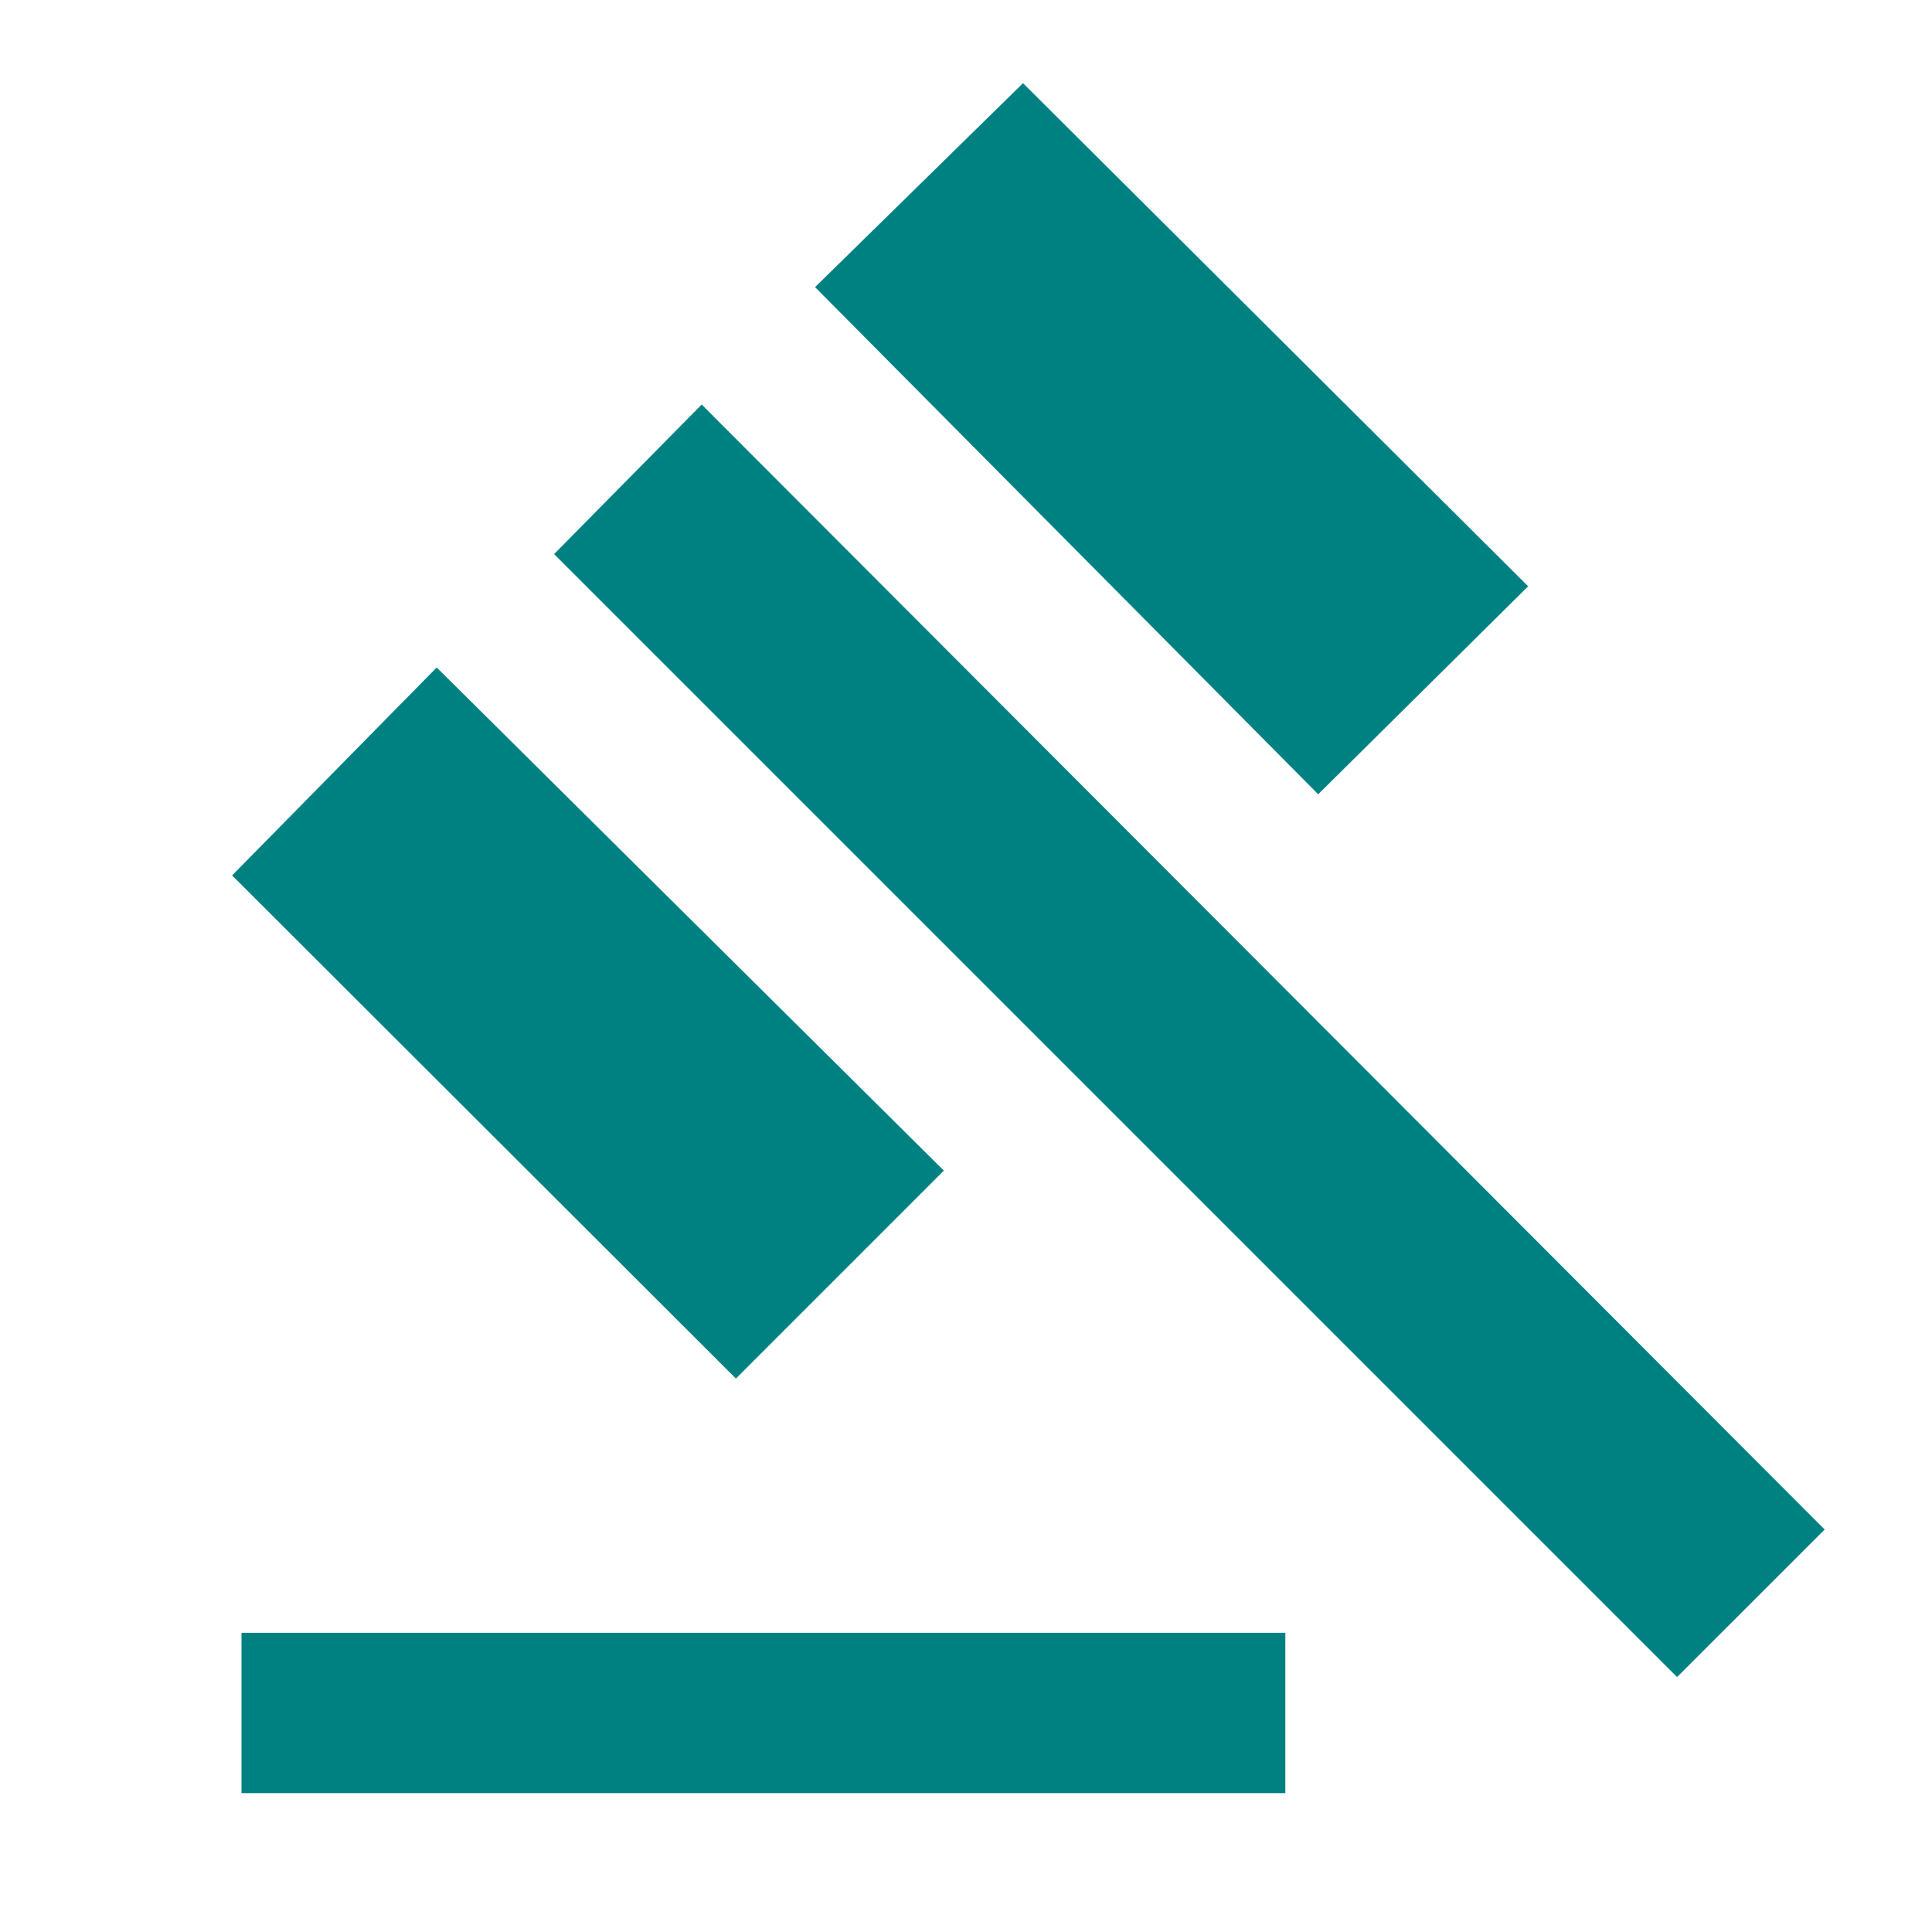
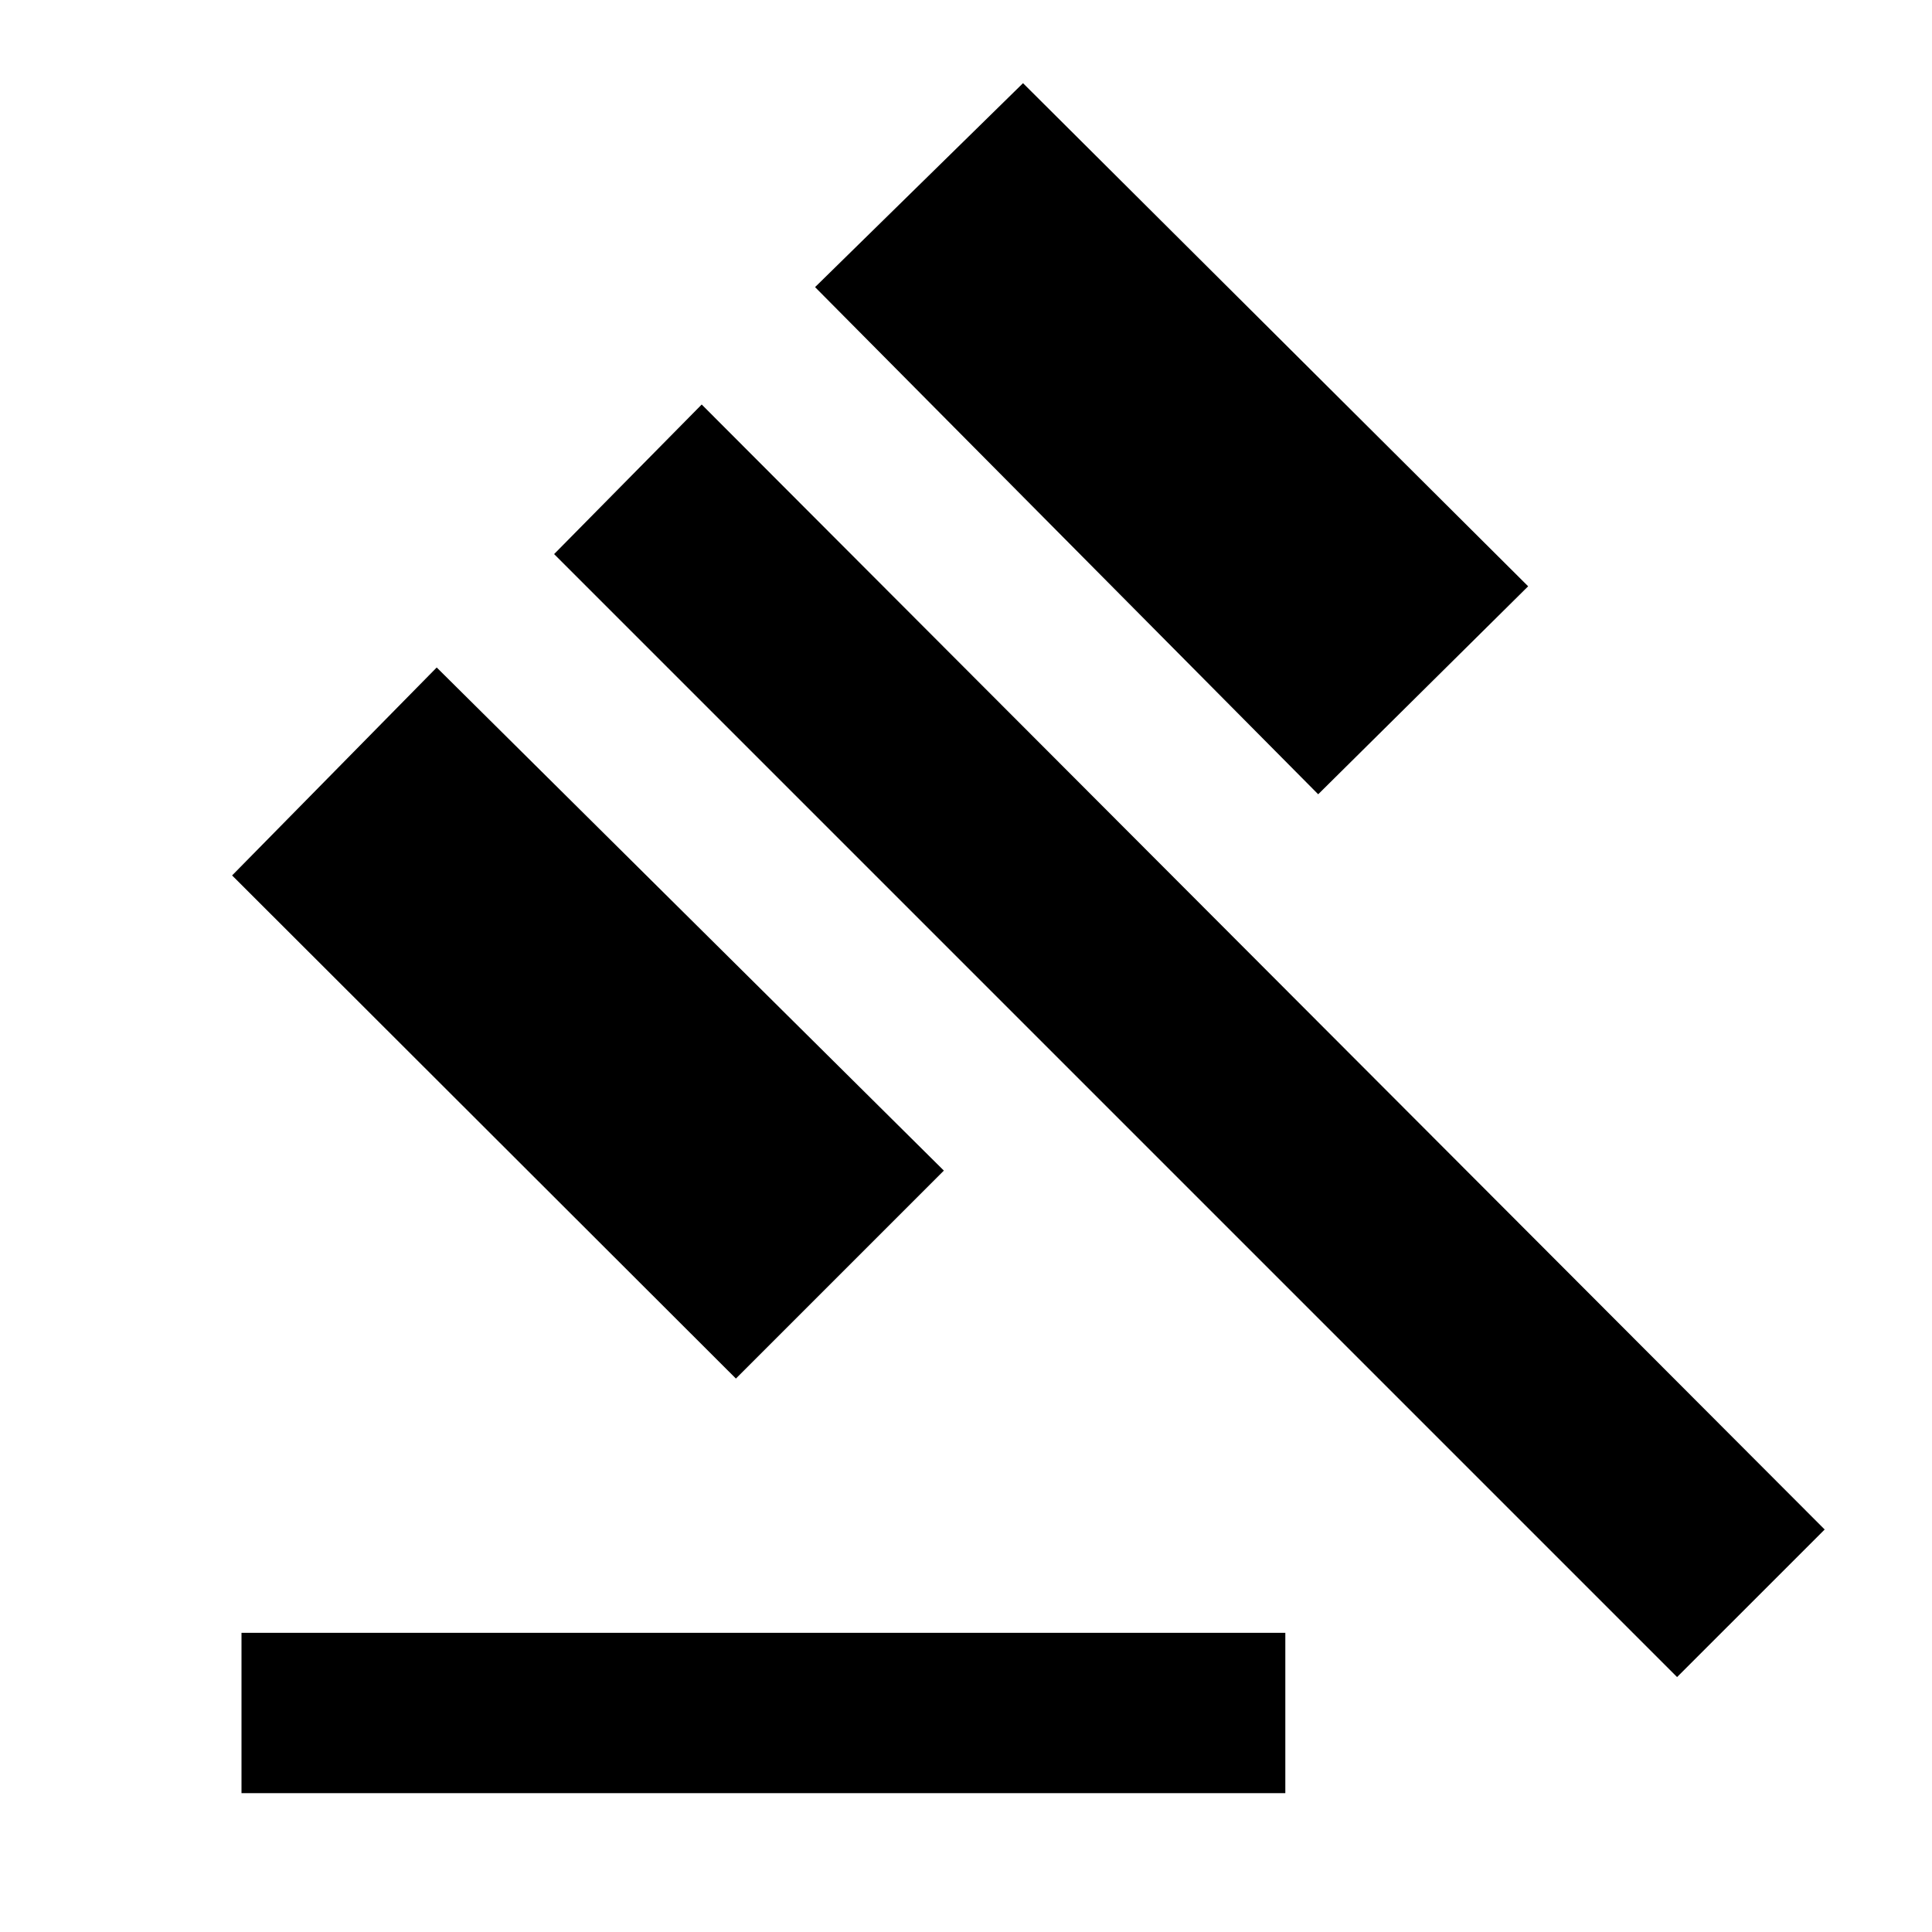
- <svg xmlns="http://www.w3.org/2000/svg" height="40px" viewBox="0 -960 960 960" width="40px" fill="#008181">
+ <svg xmlns="http://www.w3.org/2000/svg" height="40px" viewBox="0 -960 960 960" width="40px" class="branded-icon">
  <path d="M120-69v-79.67h518.67V-69H120Zm245.67-206L115.33-525 217-628.33l252 250L365.67-275ZM655-565.33l-250-252 103.33-101.34 251 250L655-565.33Zm178.33 438.66-558-558L348.67-759l558 559-73.34 73.33Z" />
</svg>
